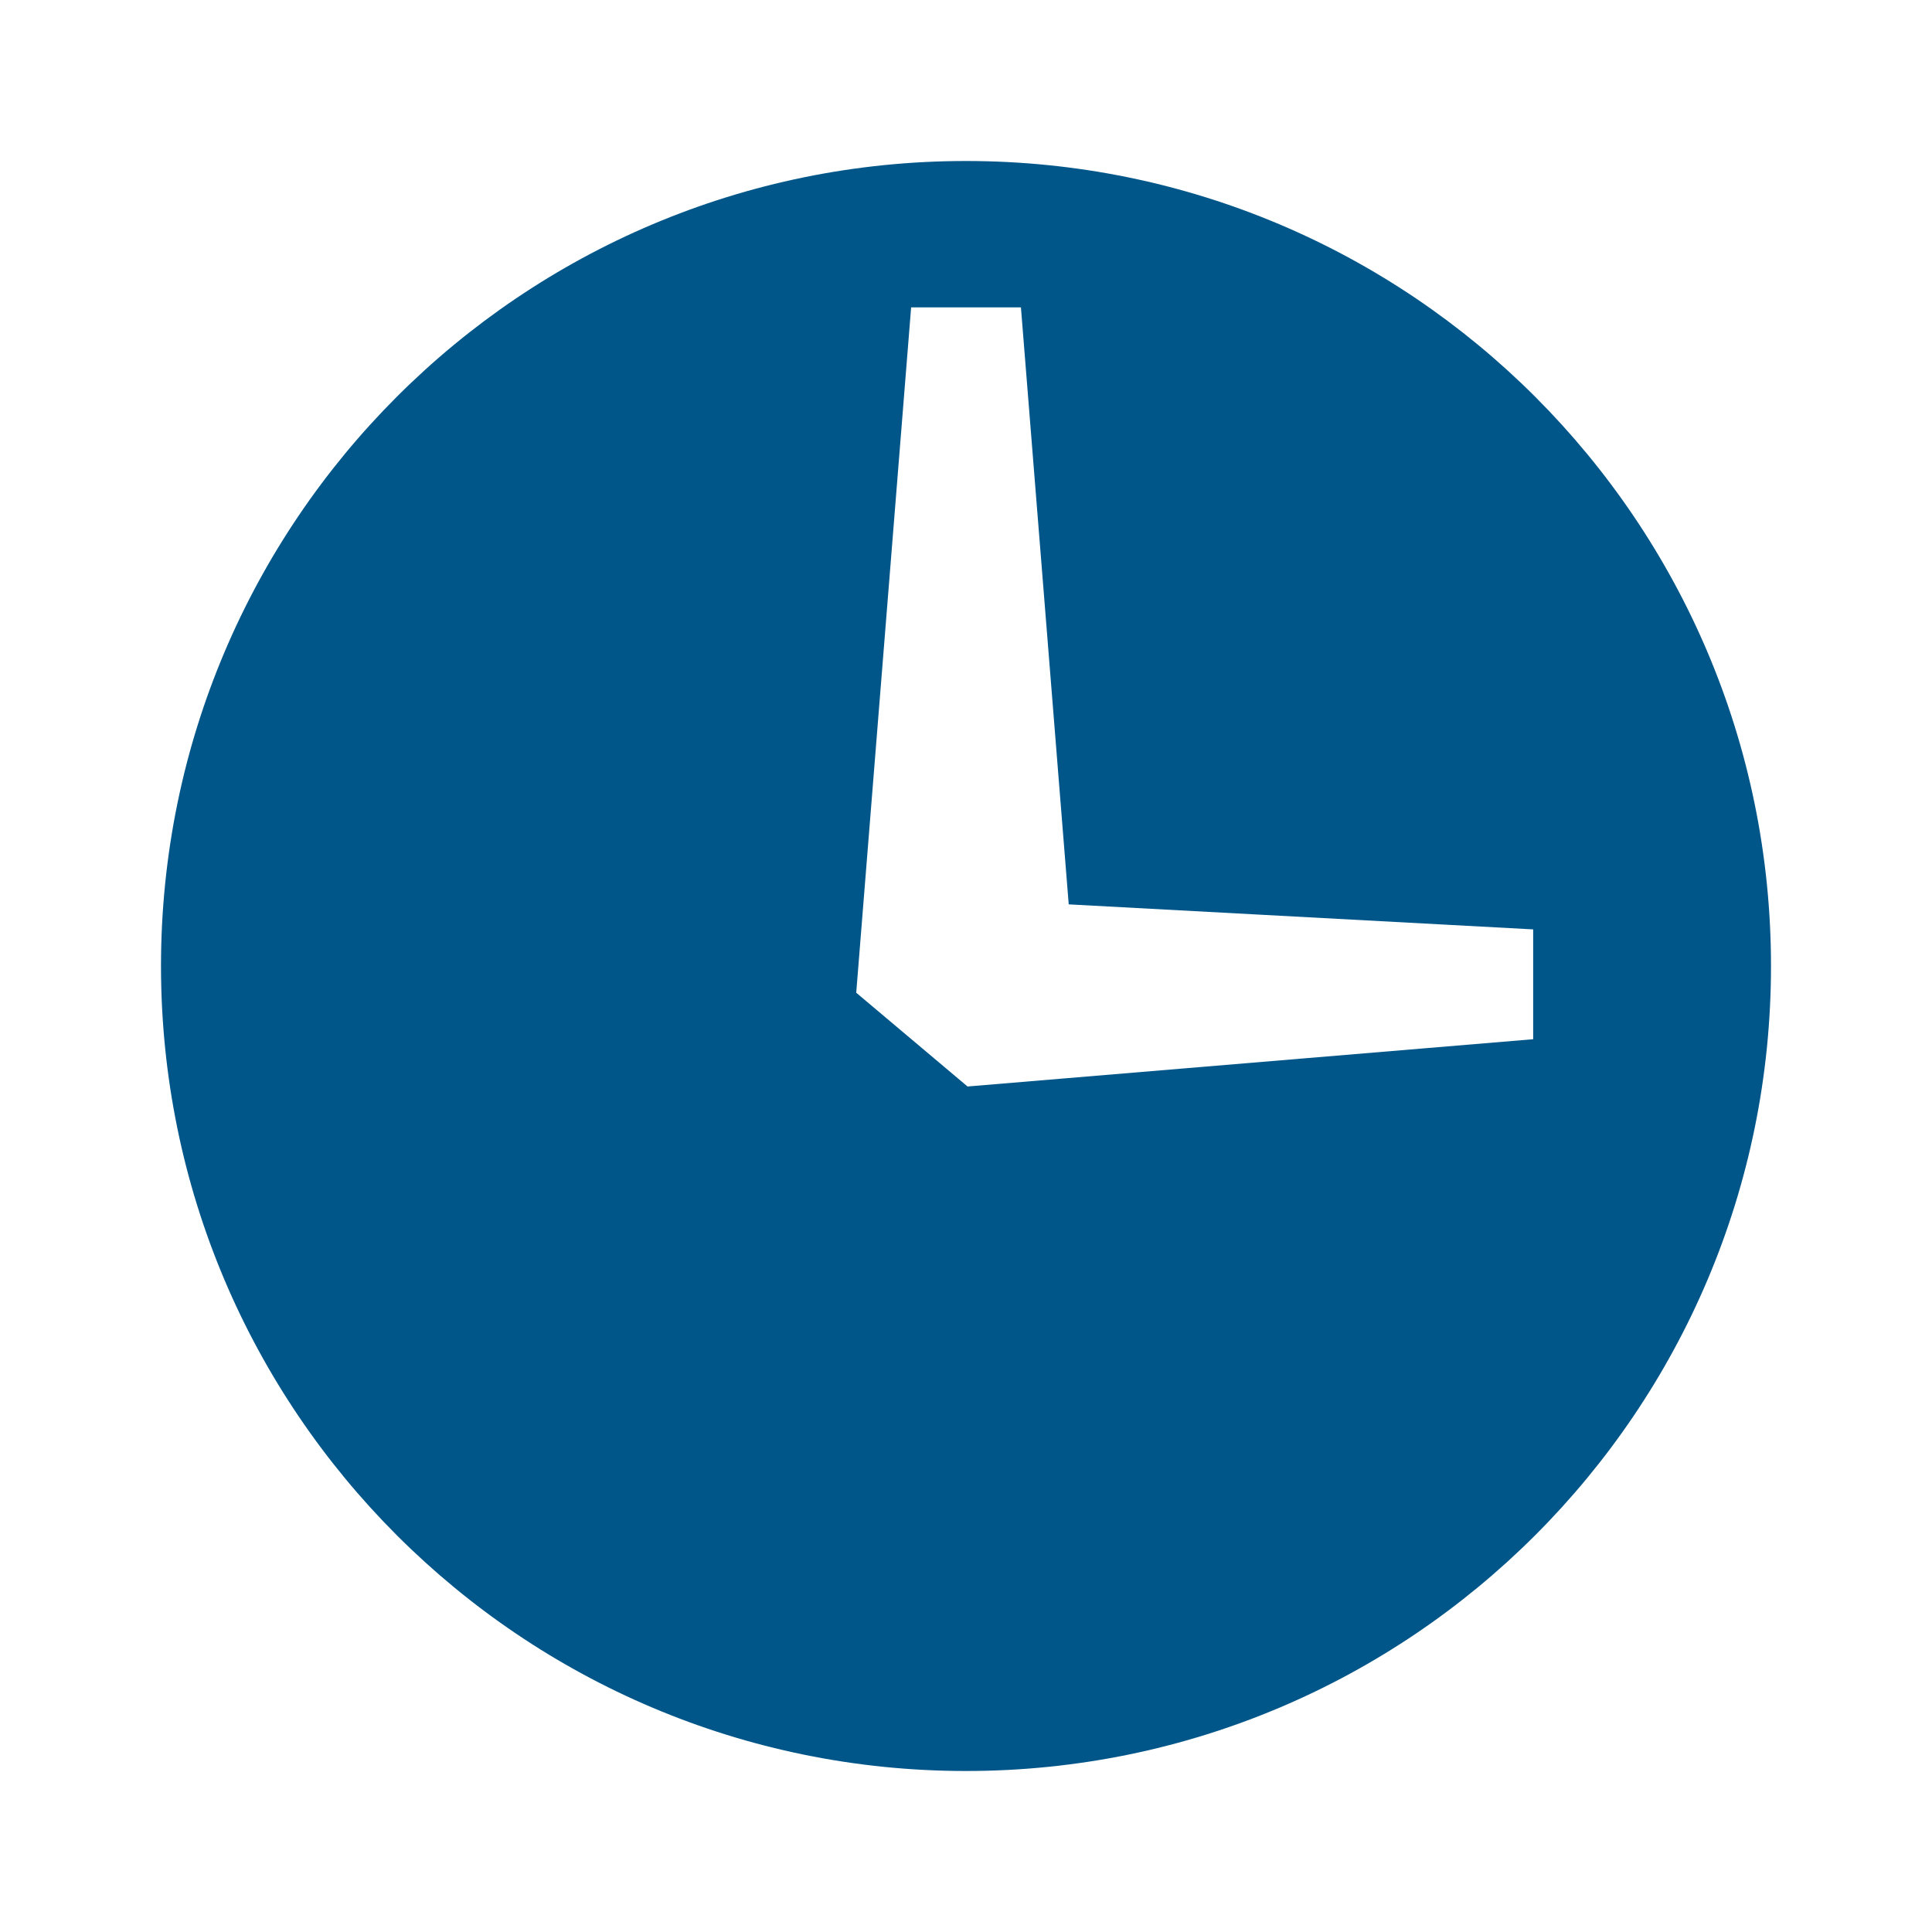
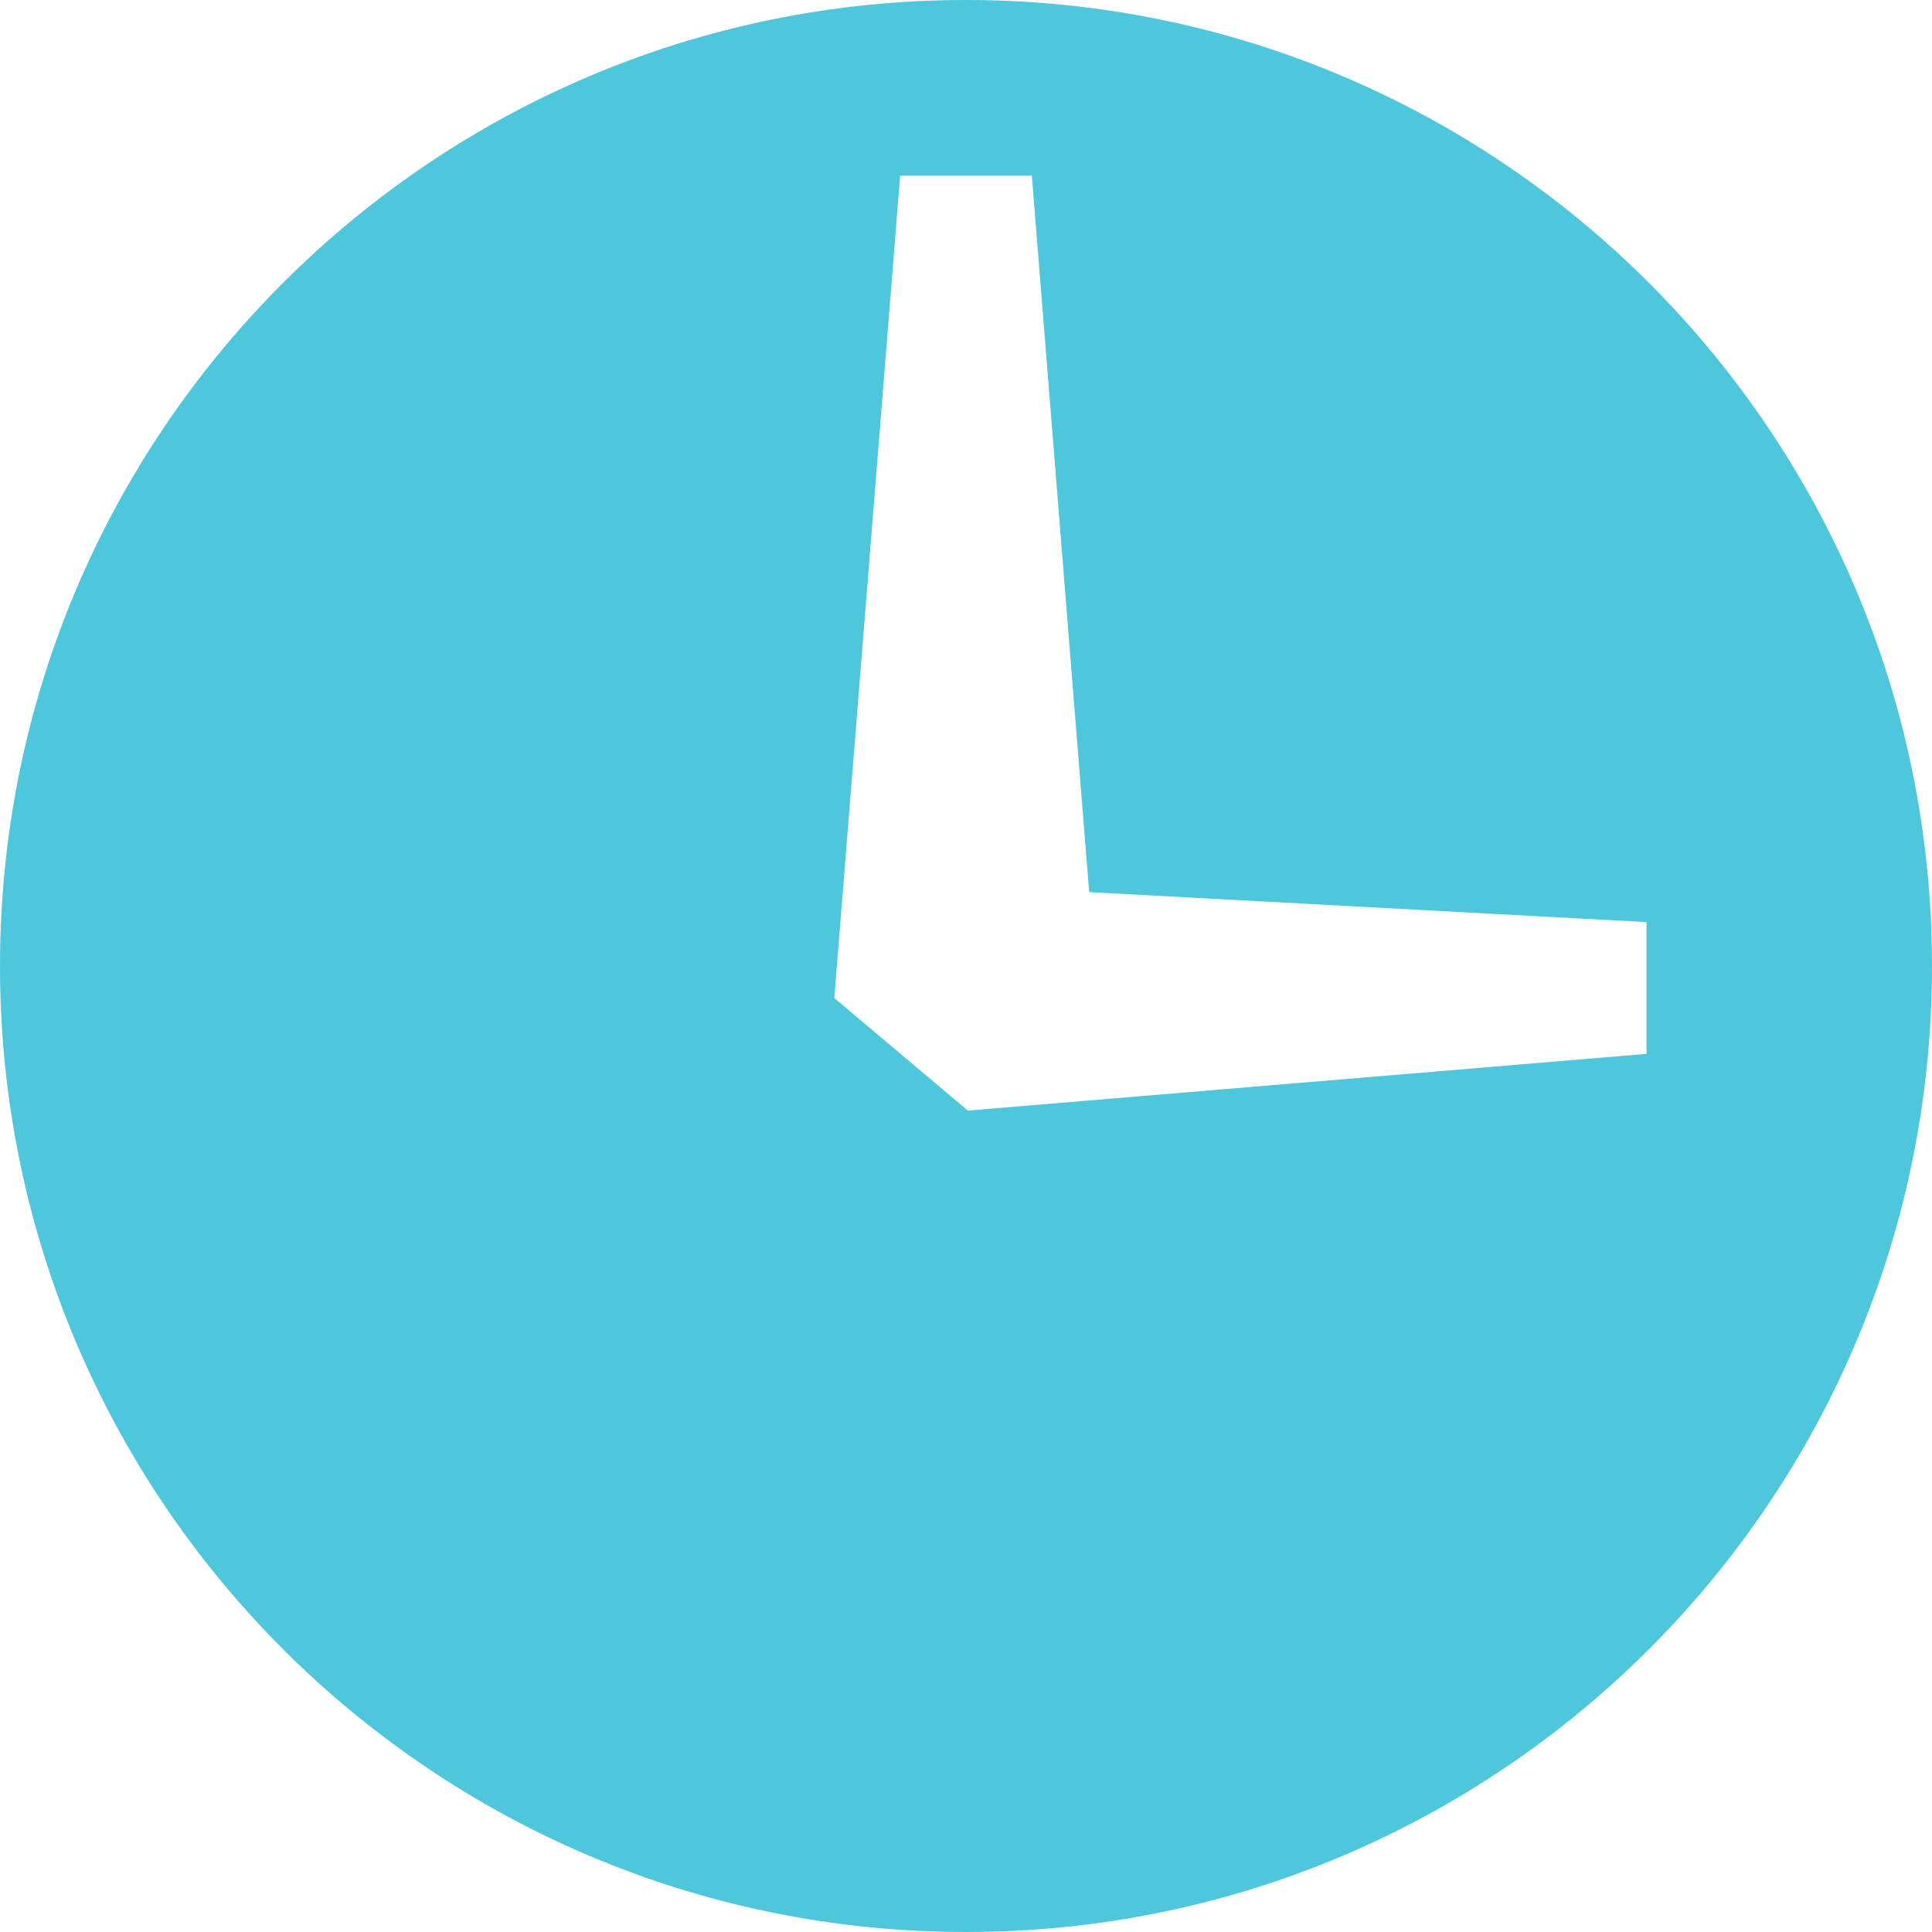
- <svg xmlns="http://www.w3.org/2000/svg" width="25" height="25" viewBox="0 0 60 60" enable-background="new 0 0 60 60">
-   <path fill="#005689" d="M30 5C16.192 5 5 16.195 5 30c0 13.807 11.192 25 25 25 13.807 0 25-11.193 25-25C55 16.195 43.807 5 30 5zm17.614 27.274l-17.566 1.468-3.457-2.912 1.705-21.284h3.41l1.484 18.54 14.424.777v3.41z" />
+ <svg xmlns="http://www.w3.org/2000/svg" width="25" height="25" viewBox="0 0 25 25">
+   <path d="M12.5 0c-6.904 0-12.5 5.598-12.5 12.5 0 6.904 5.596 12.5 12.5 12.5s12.5-5.596 12.5-12.5c0-6.902-5.596-12.5-12.5-12.5zm8.807 13.637l-8.783.734-1.728-1.456.852-10.642h1.704l.742 9.271 7.212.388v1.706z" fill="#4EC6DC" />
</svg>
